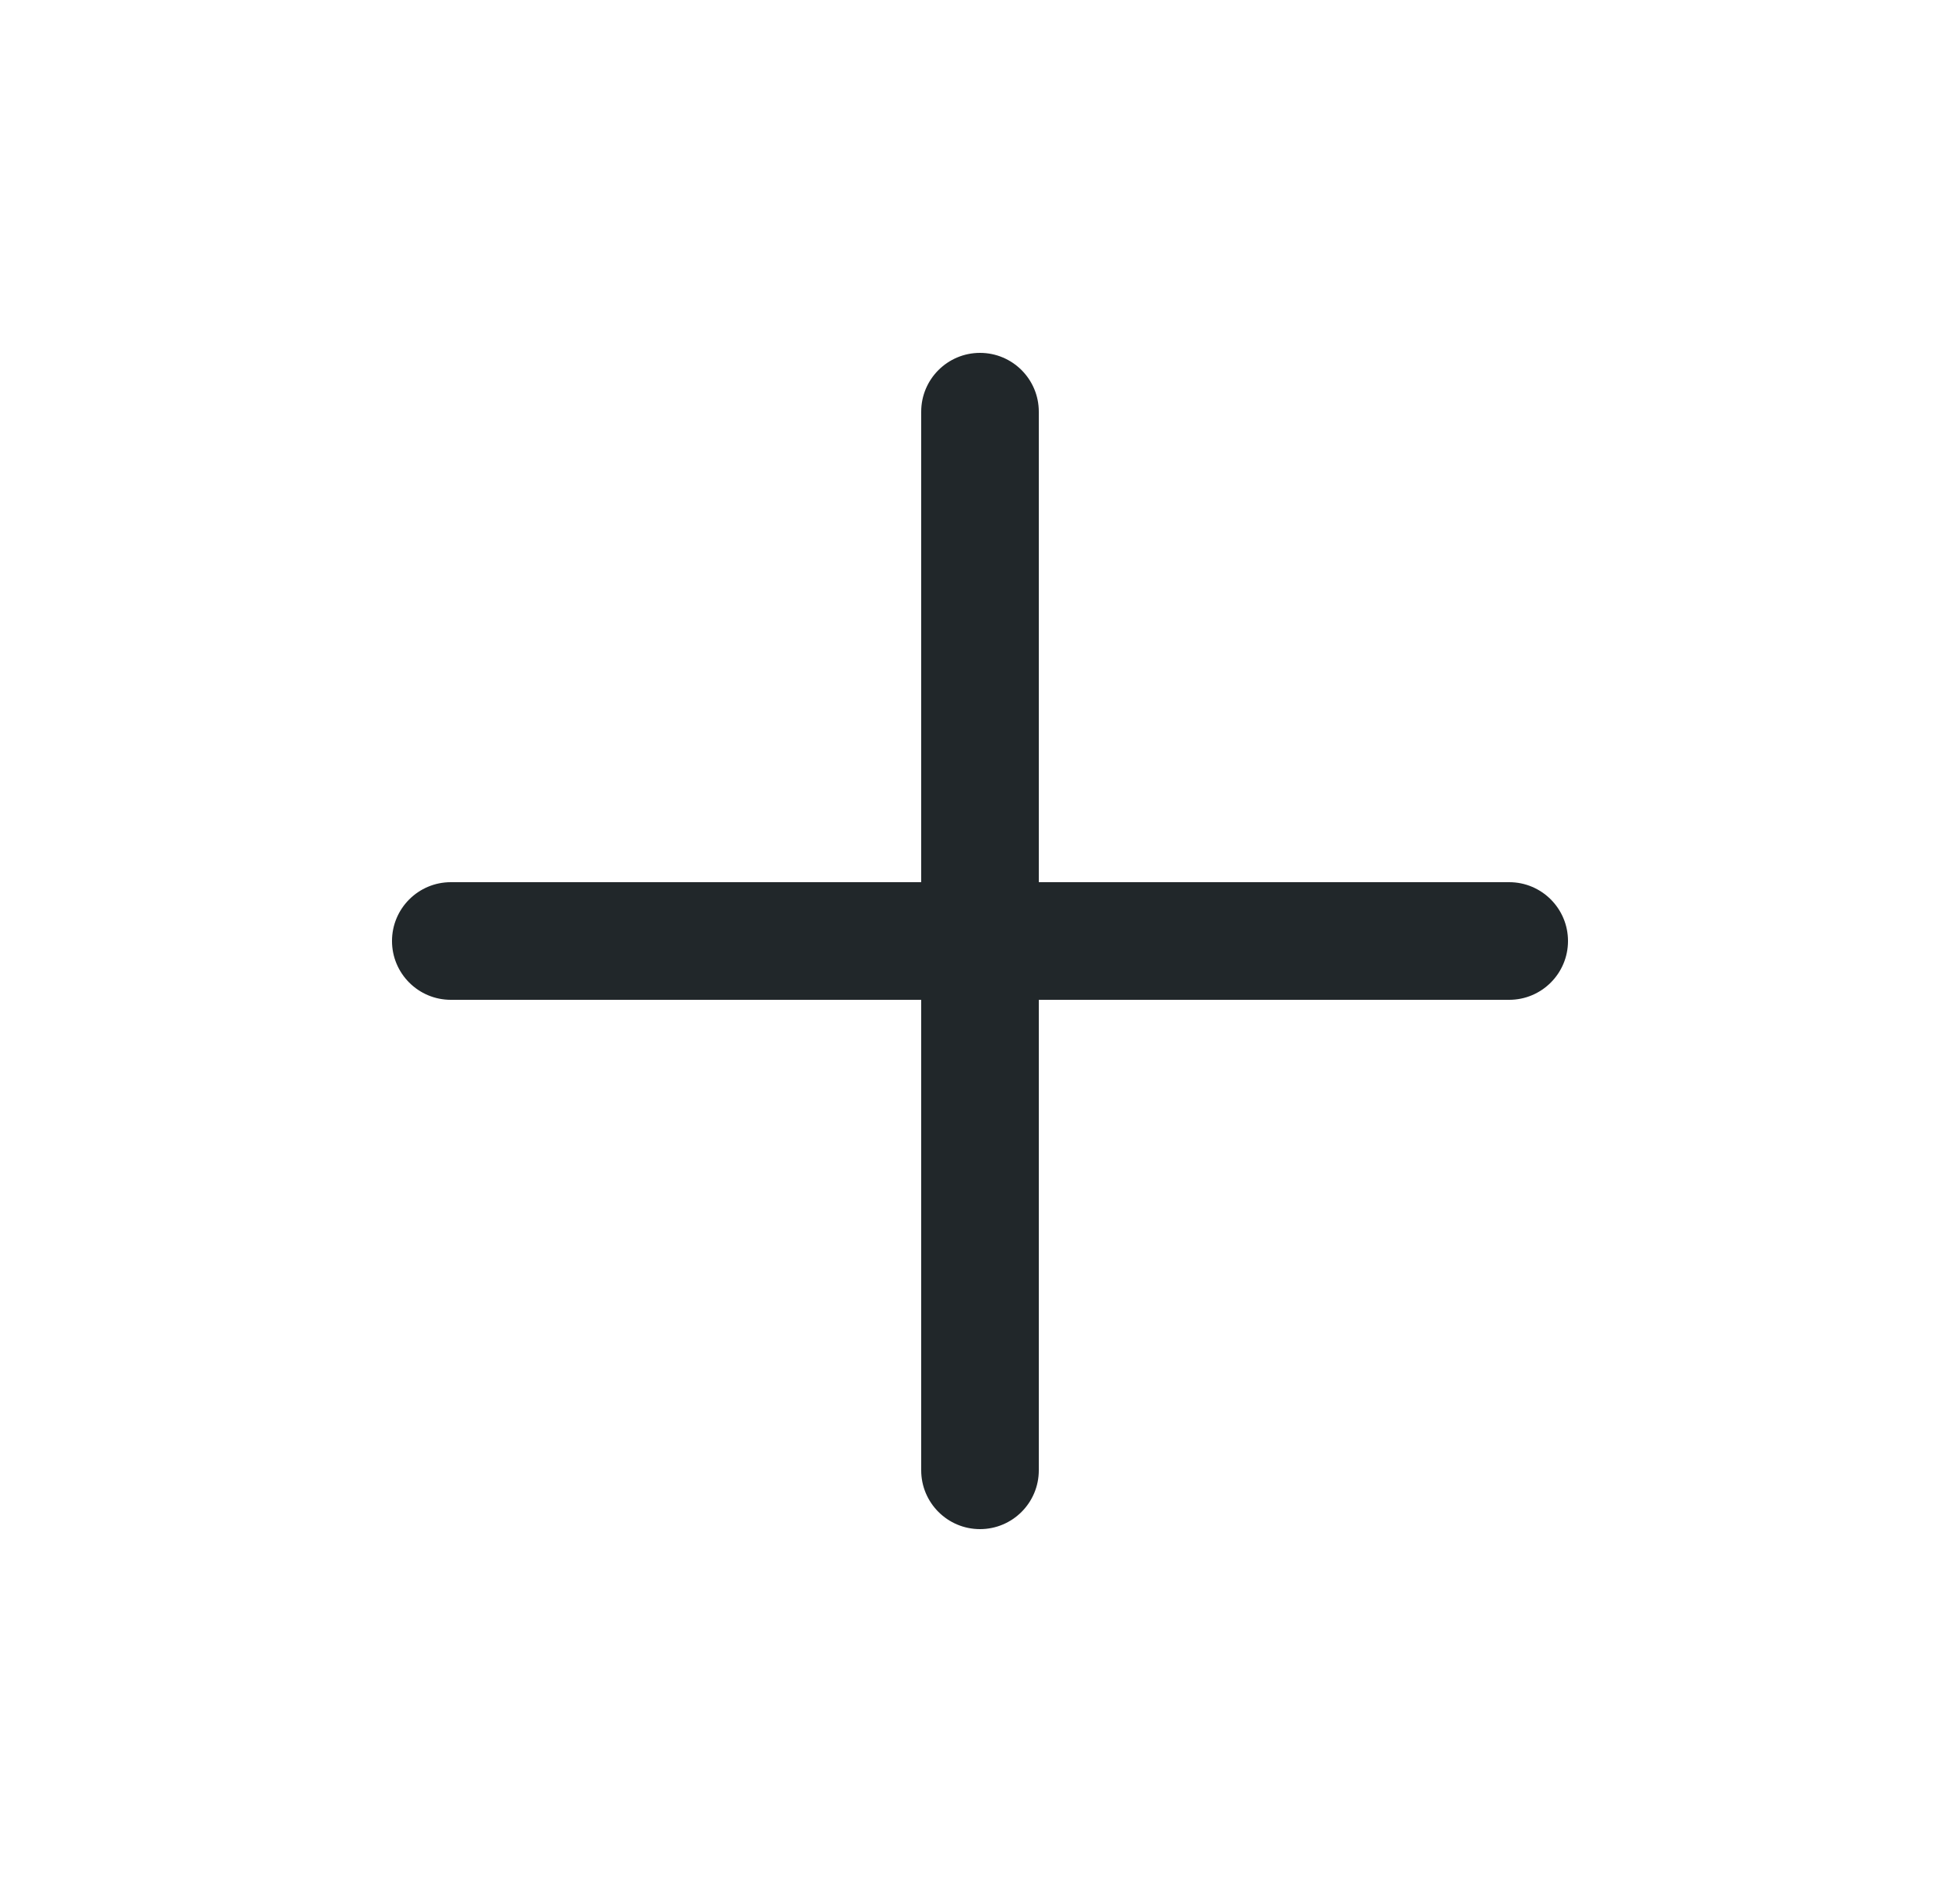
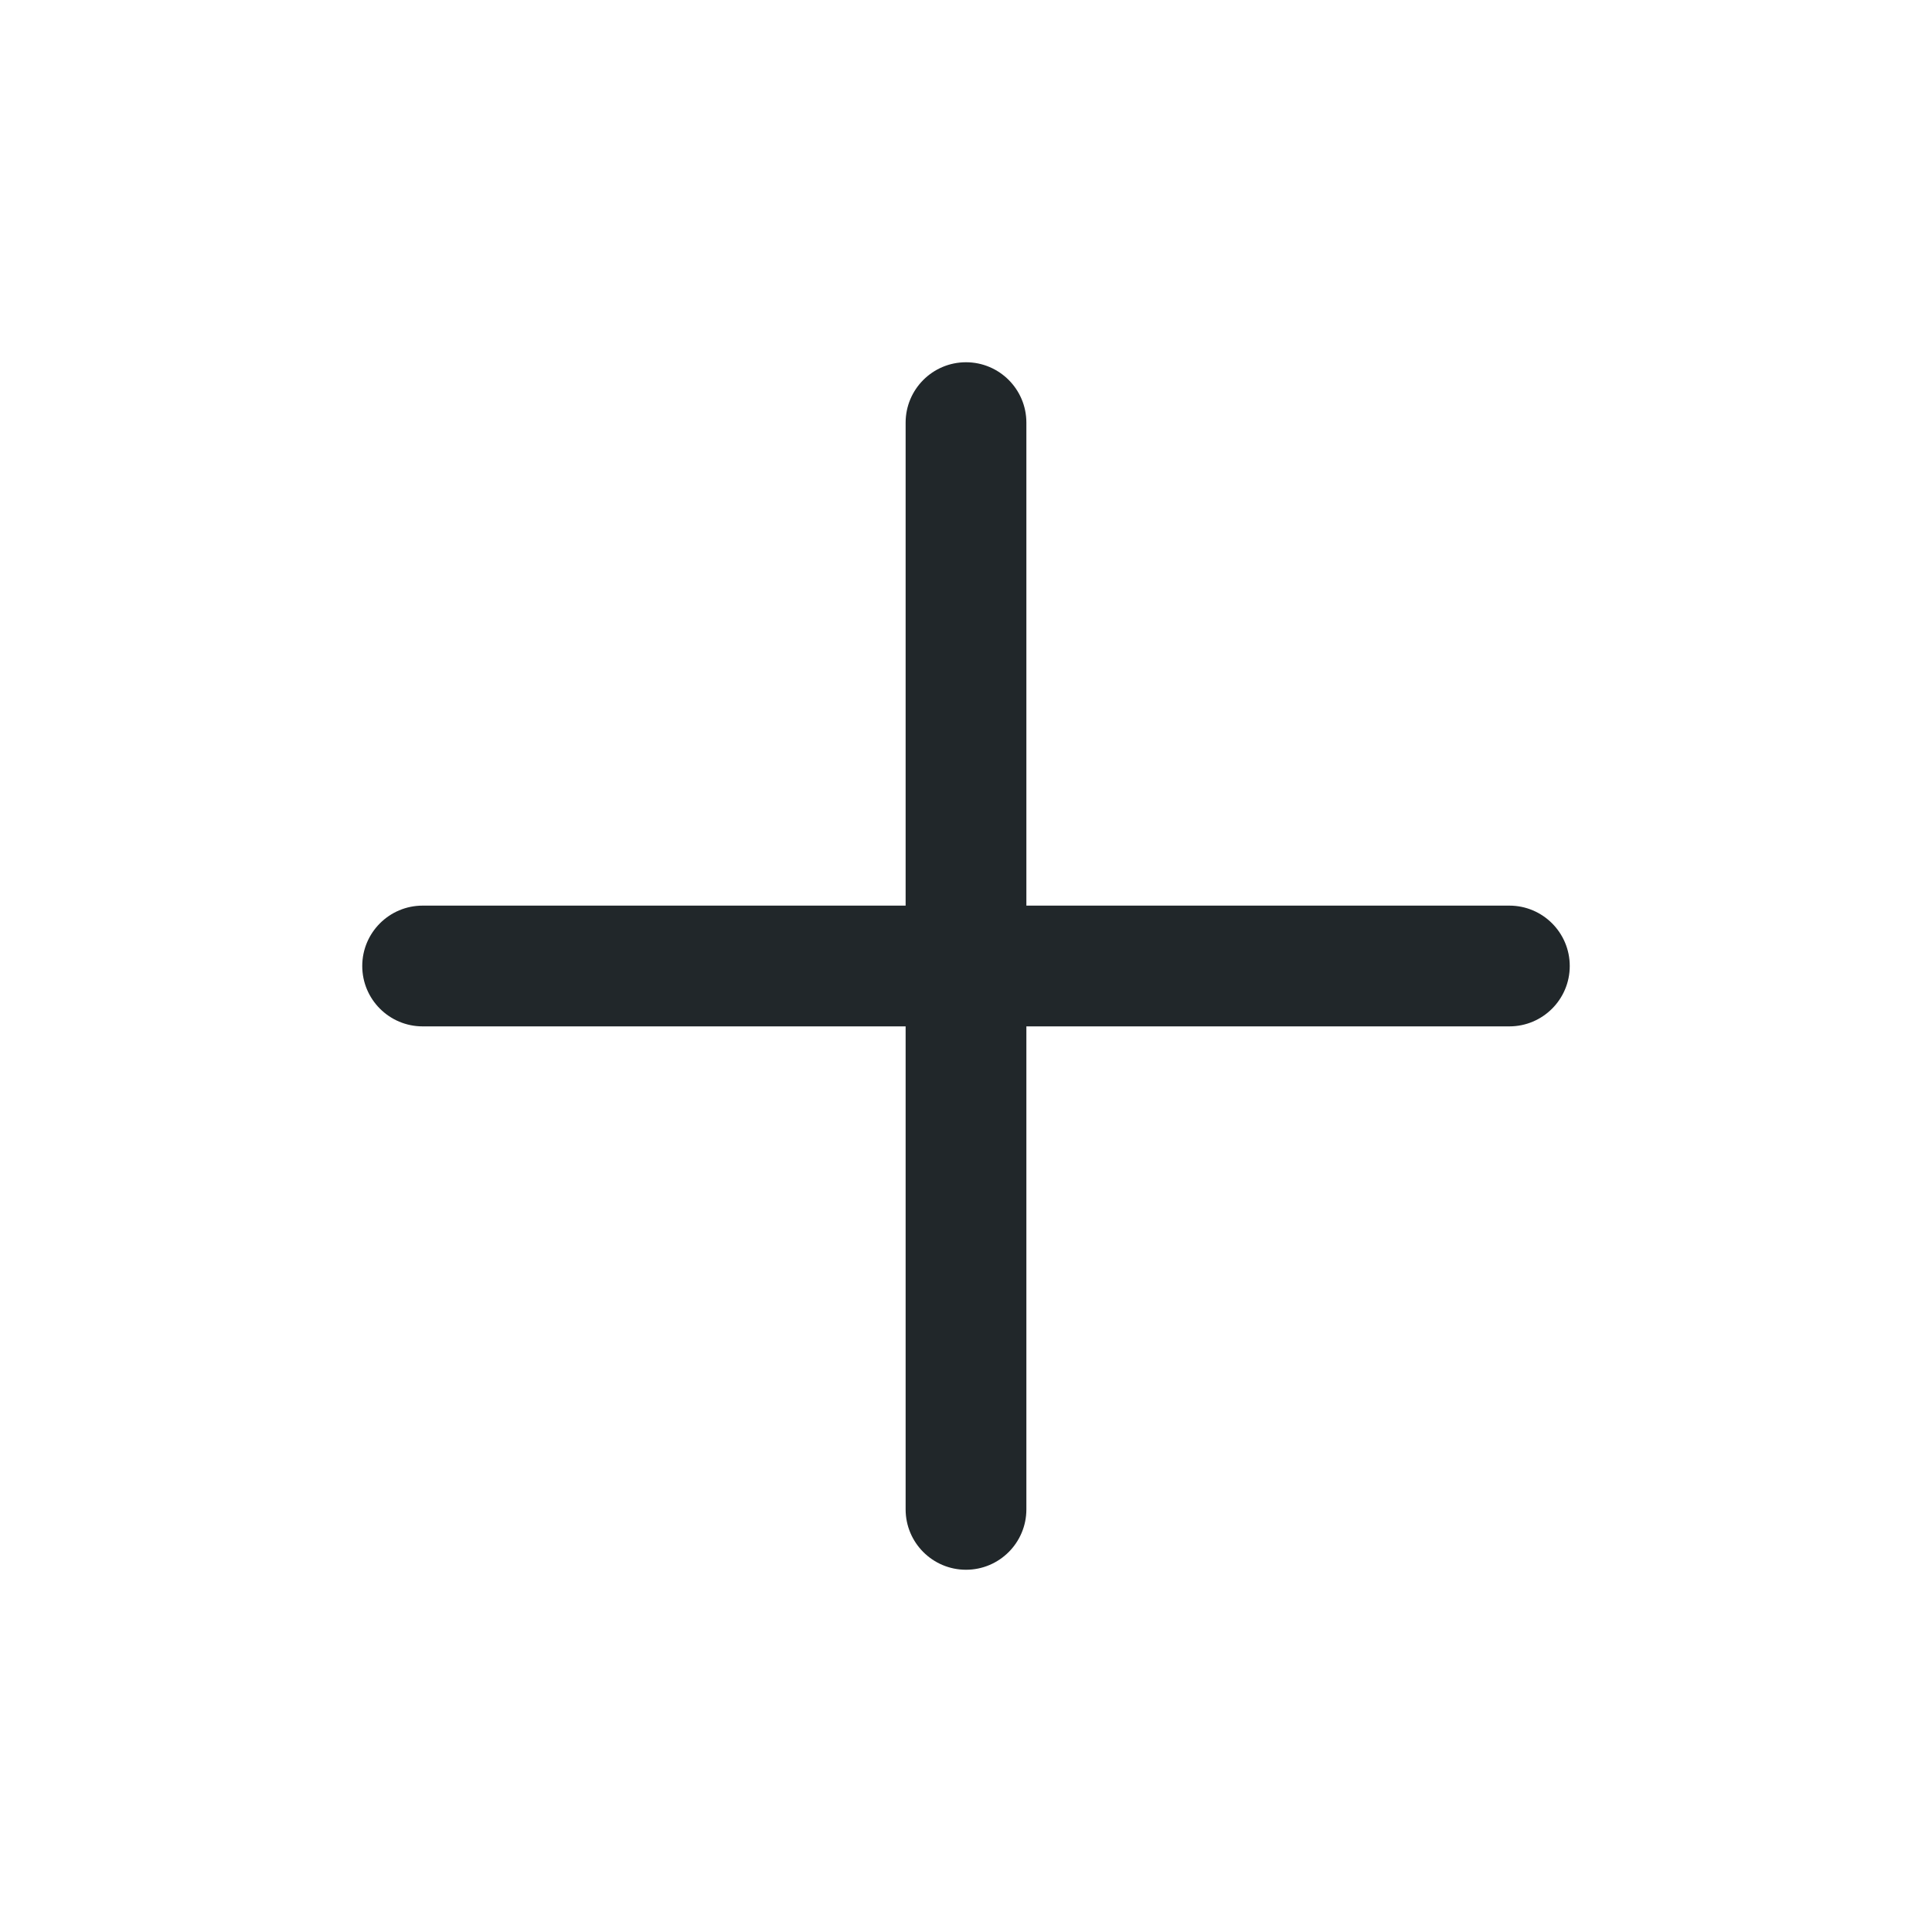
- <svg xmlns="http://www.w3.org/2000/svg" width="25" height="24" viewBox="0 0 25 24" fill="none">
-   <path fill-rule="evenodd" clip-rule="evenodd" d="M12.5 4.5C12.914 4.5 13.25 4.836 13.25 5.25V18.75C13.25 19.164 12.914 19.5 12.5 19.5C12.086 19.5 11.75 19.164 11.75 18.75V5.25C11.75 4.836 12.086 4.5 12.5 4.5Z" fill="#21272A" />
-   <path fill-rule="evenodd" clip-rule="evenodd" d="M5 12C5 11.586 5.336 11.25 5.75 11.25H19.25C19.664 11.25 20 11.586 20 12C20 12.414 19.664 12.75 19.25 12.75H5.75C5.336 12.75 5 12.414 5 12Z" fill="#21272A" />
+ <svg xmlns="http://www.w3.org/2000/svg" width="24" height="24" viewBox="0 0 24 24" fill="none">
+   <path fill-rule="evenodd" clip-rule="evenodd" d="M12 4.5C12.414 4.5 12.75 4.836 12.75 5.25V18.75C12.75 19.164 12.414 19.5 12 19.5C11.586 19.5 11.25 19.164 11.25 18.75V5.25C11.25 4.836 11.586 4.5 12 4.5Z" fill="#21272A" />
+   <path fill-rule="evenodd" clip-rule="evenodd" d="M4.5 12C4.5 11.586 4.836 11.25 5.25 11.25H18.75C19.164 11.25 19.5 11.586 19.5 12C19.5 12.414 19.164 12.75 18.75 12.75H5.25C4.836 12.75 4.5 12.414 4.5 12Z" fill="#21272A" />
</svg>
